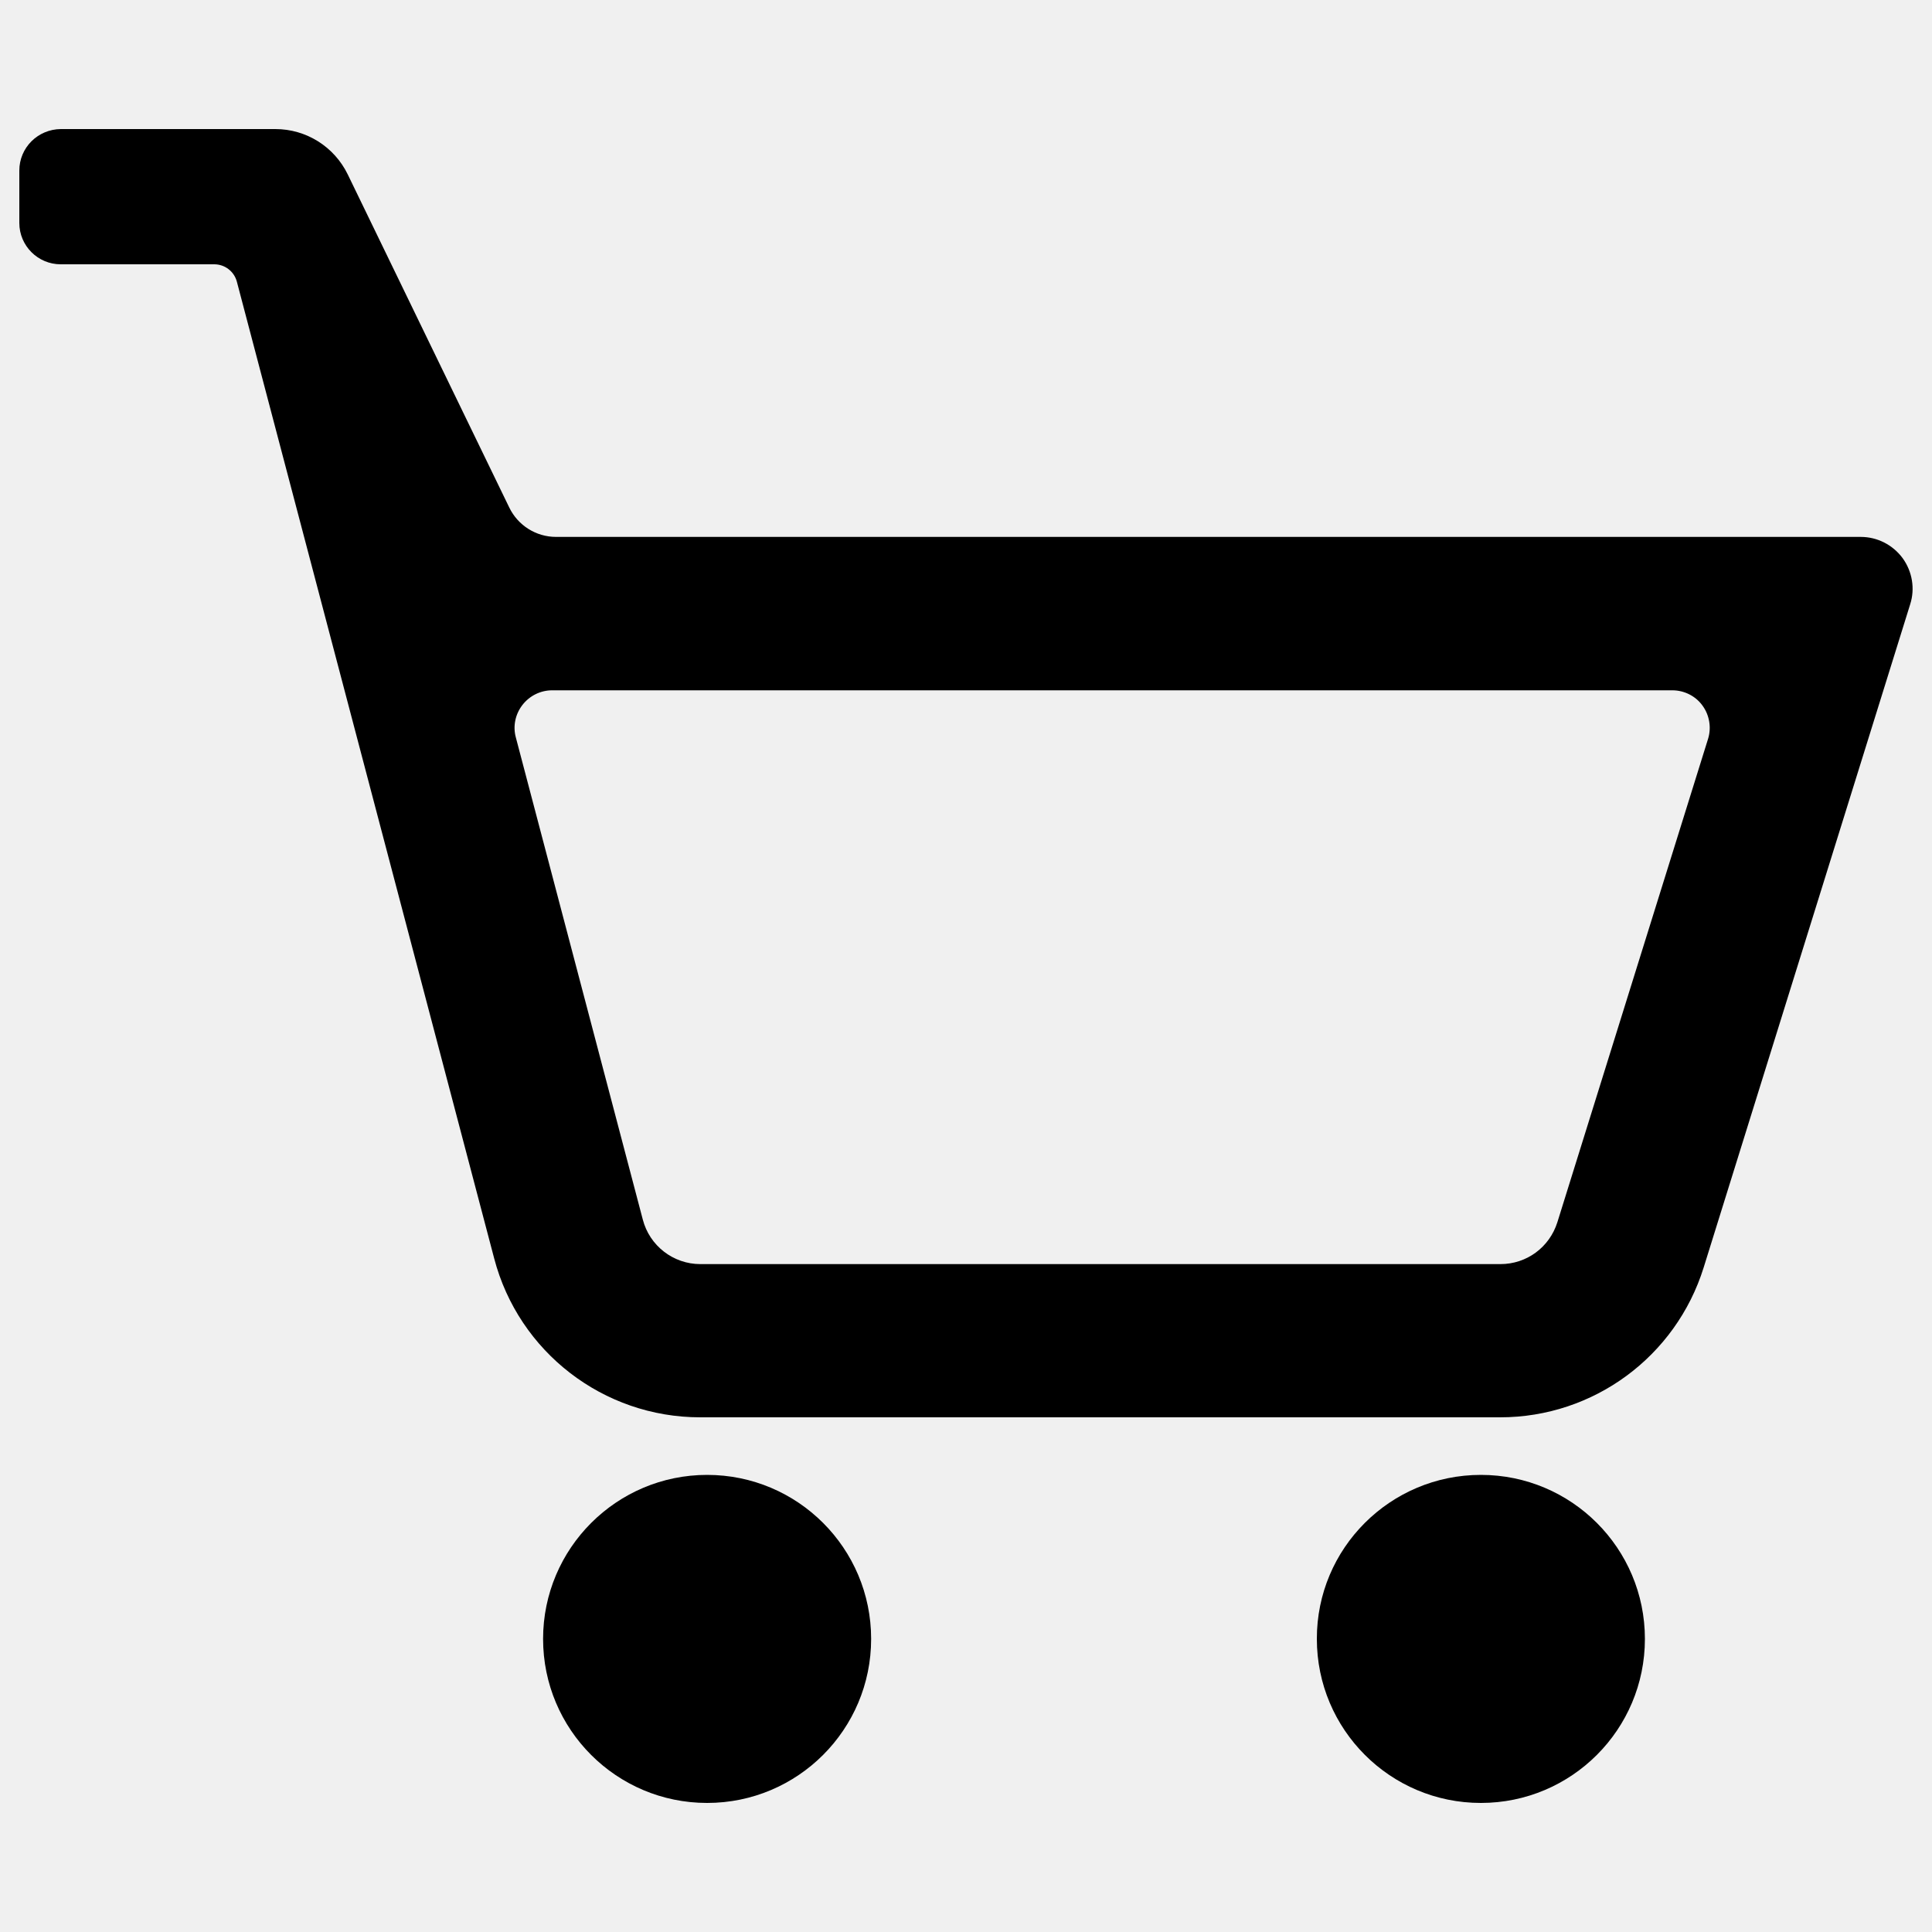
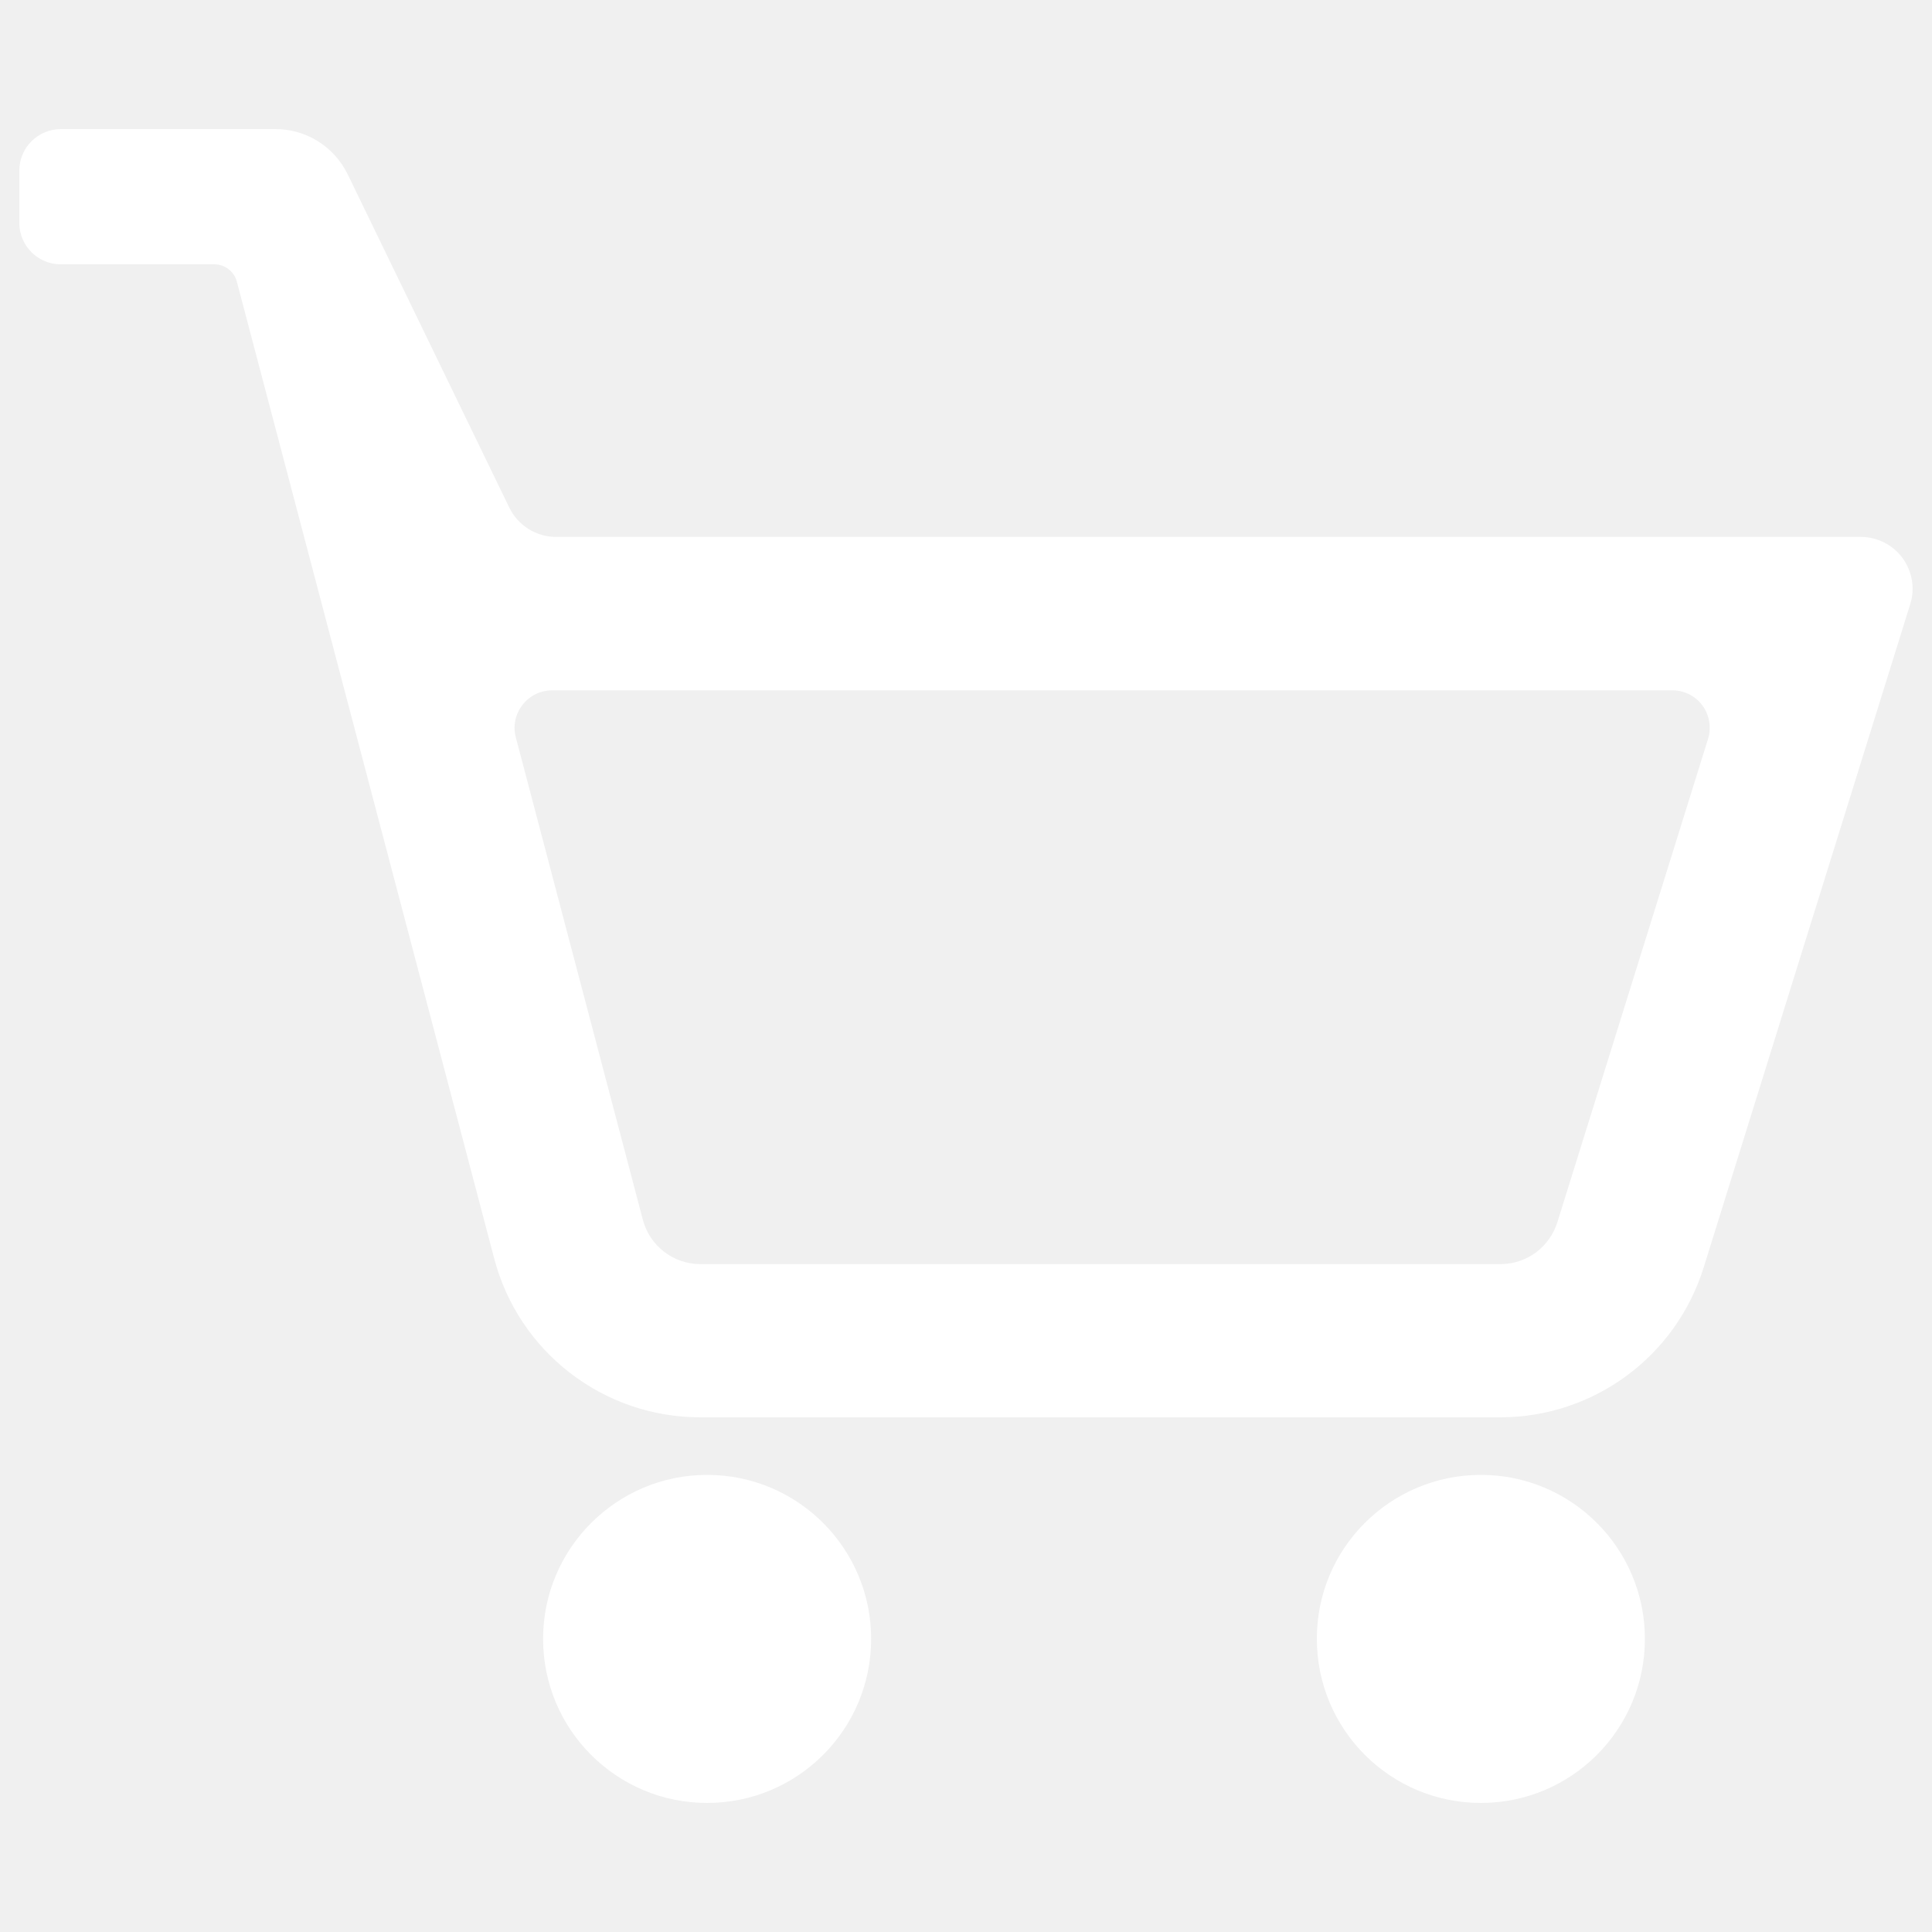
- <svg xmlns="http://www.w3.org/2000/svg" version="1.1" x="0px" y="0px" viewBox="0 0 1000 1000" enable-background="new 0 0 1000 1000" xml:space="preserve">
+ <svg xmlns="http://www.w3.org/2000/svg" fill="#ffffff" version="1.1" x="0px" y="0px" viewBox="0 0 1000 1000" enable-background="new 0 0 1000 1000" xml:space="preserve">
  <g>
    <g>
      <g>
        <g>
          <path d="M366,763.4c46.9,0,84.9,38,84.9,84.9c0,46.9-38,84.9-84.9,84.9c-46.9,0-84.9-38-84.9-84.9C281.1,801.4,319.2,763.4,366,763.4z" />
        </g>
        <g>
          <path d="M766.5,763.4c46.9,0,84.9,38,84.9,84.9c0,46.9-38,84.9-84.9,84.9s-84.9-38-84.9-84.9C681.5,801.4,719.6,763.4,766.5,763.4z" />
        </g>
        <path d="M984.8,288.9c-5.1-6.9-13.1-11-21.7-11H287.8c-10.3,0-19.7-5.9-24.2-15.2L180,90.3c-7-14.4-21.5-23.5-37.5-23.5h-111C19.6,66.9,10,76.4,10,88.3v27.1c0,11.8,9.6,21.4,21.4,21.4h79.5c5.5,0,10.3,3.7,11.7,9l133.2,505.6c12.7,48.4,56.5,82.2,106.6,82.2h414.1c48.3,0,90.9-31.4,105.3-77.5l106.9-343.3C991.3,304.7,989.8,295.8,984.8,288.9z M806.1,632.6c-4.1,13-15.9,21.7-29.5,21.7H362.5c-14,0-26.3-9.5-29.8-23.1l-65.7-249.5c-1.6-5.8-0.3-12,3.4-16.8c3.7-4.8,9.4-7.6,15.4-7.6h579.8c6.1,0,12,2.9,15.6,7.9c3.6,4.9,4.7,11.4,2.9,17.2L806.1,632.6z" />
      </g>
    </g>
  </g>
</svg>
